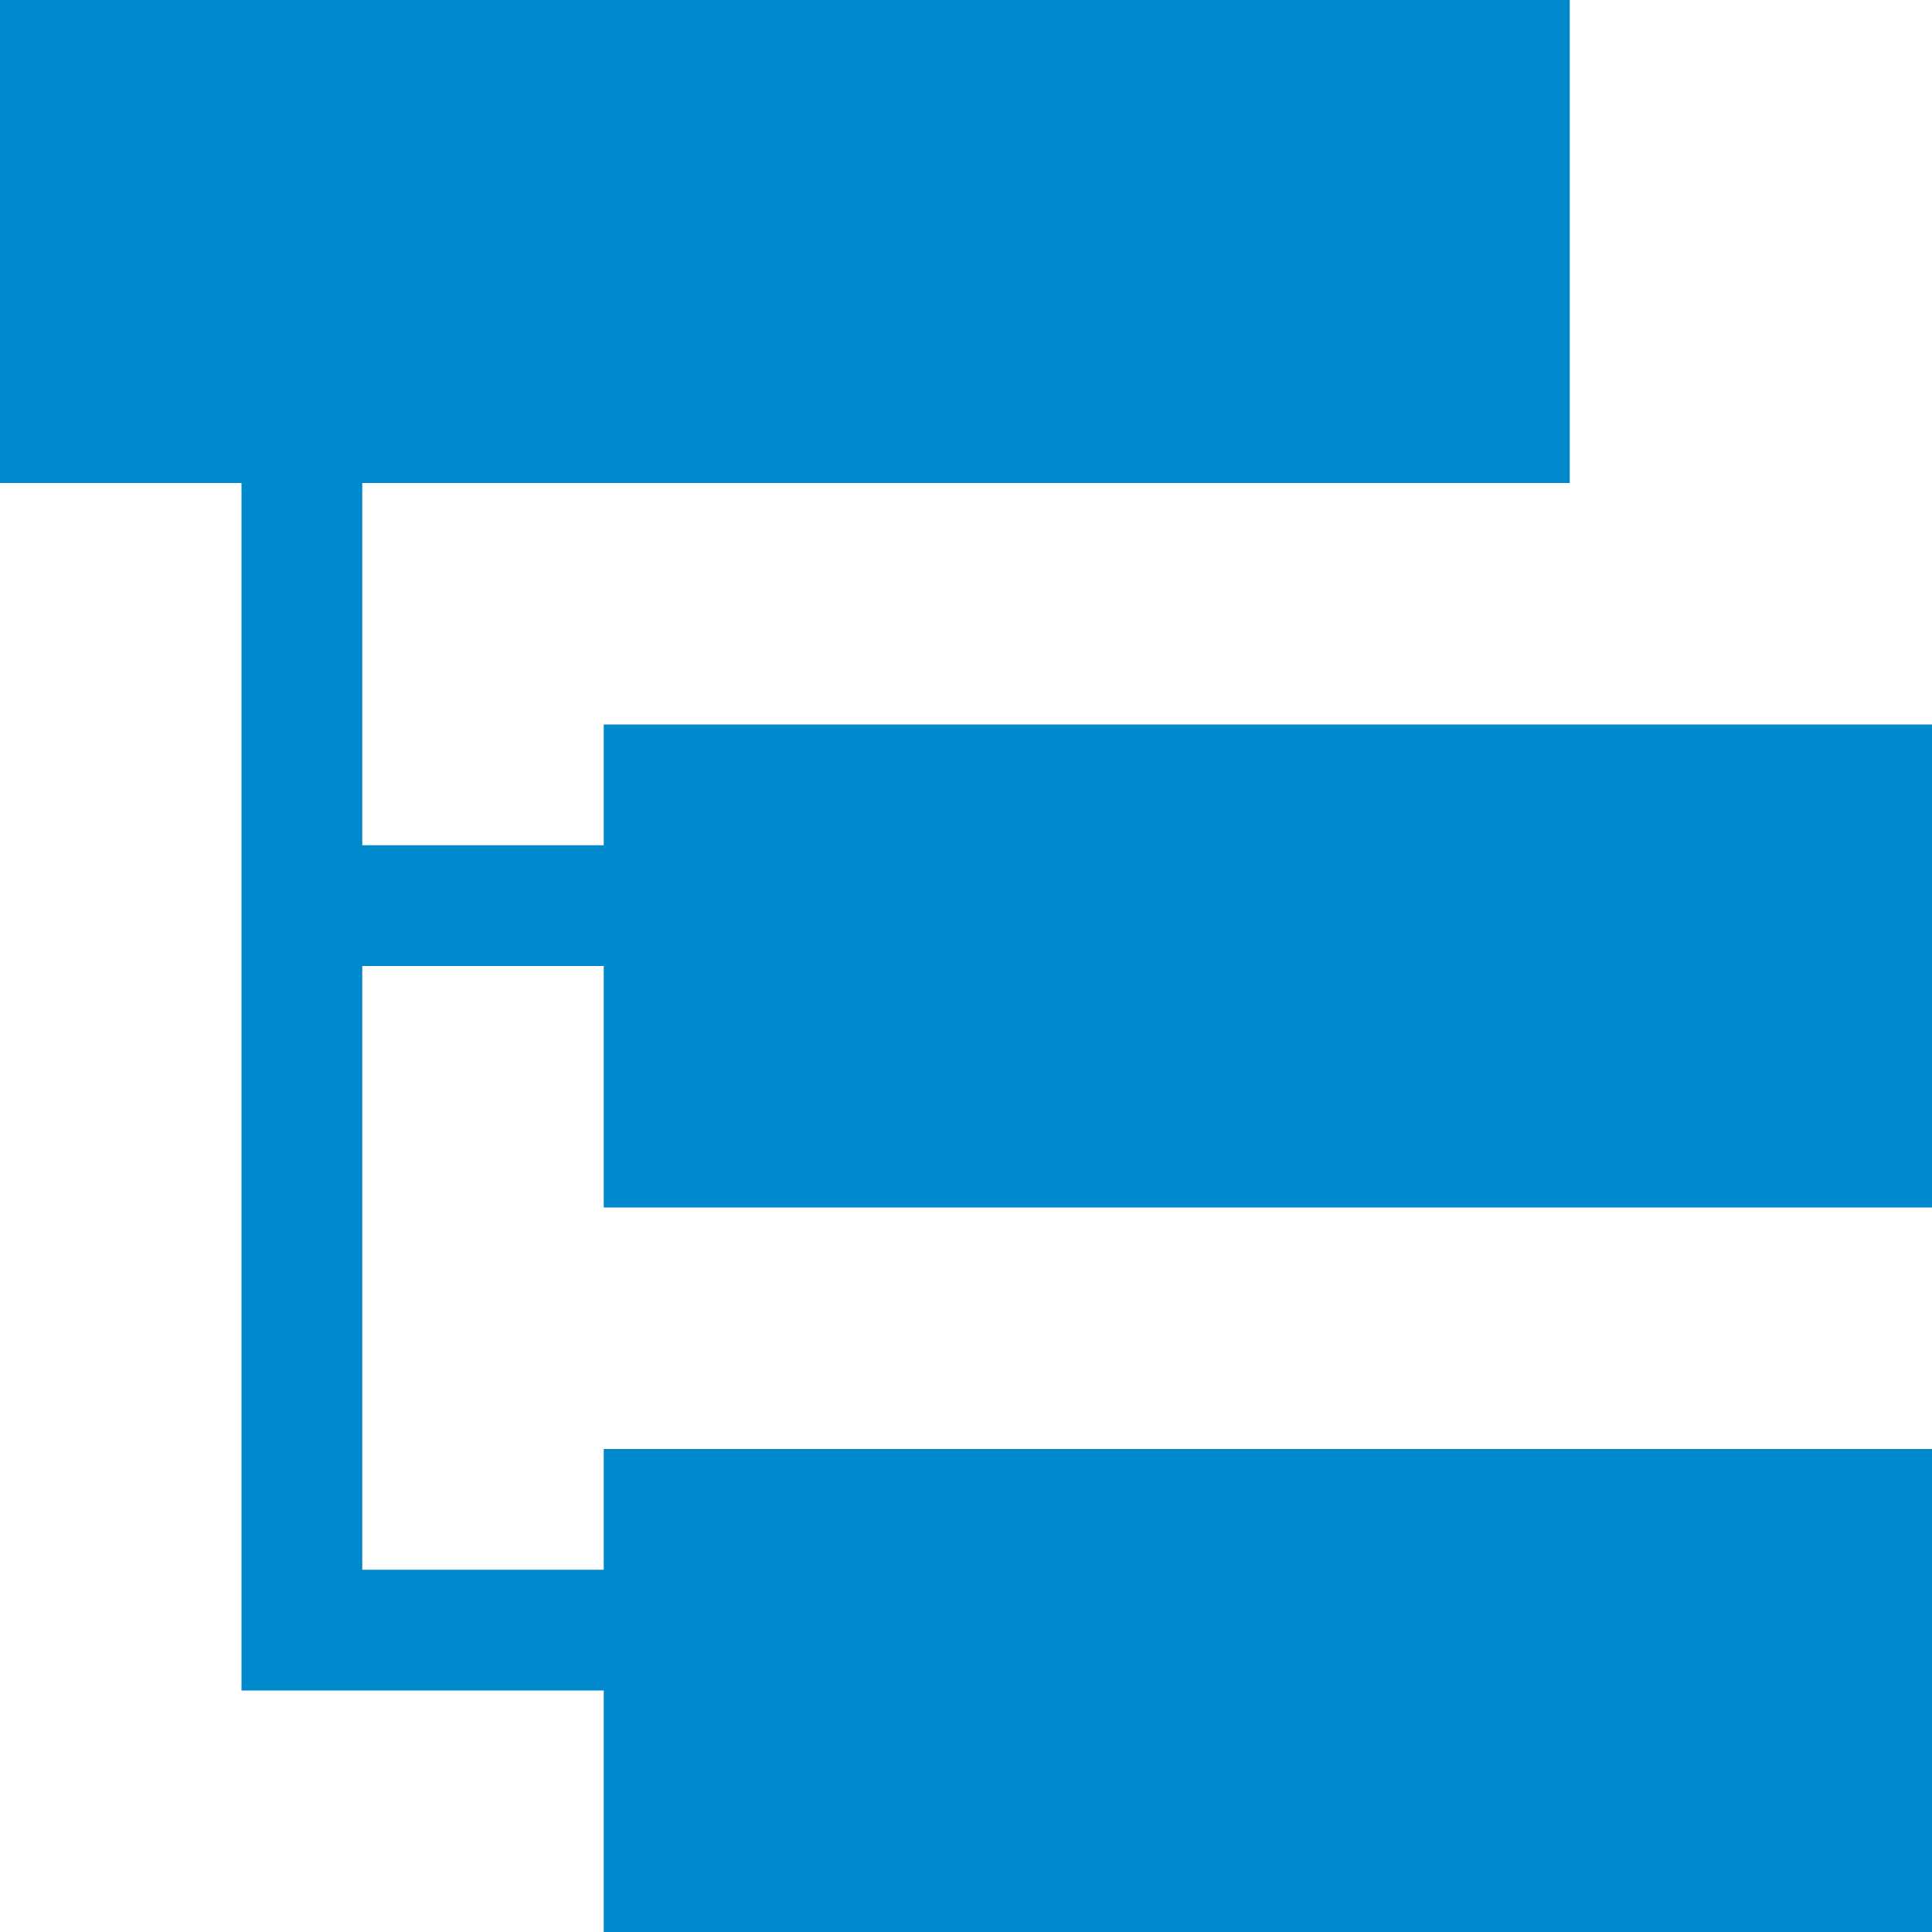
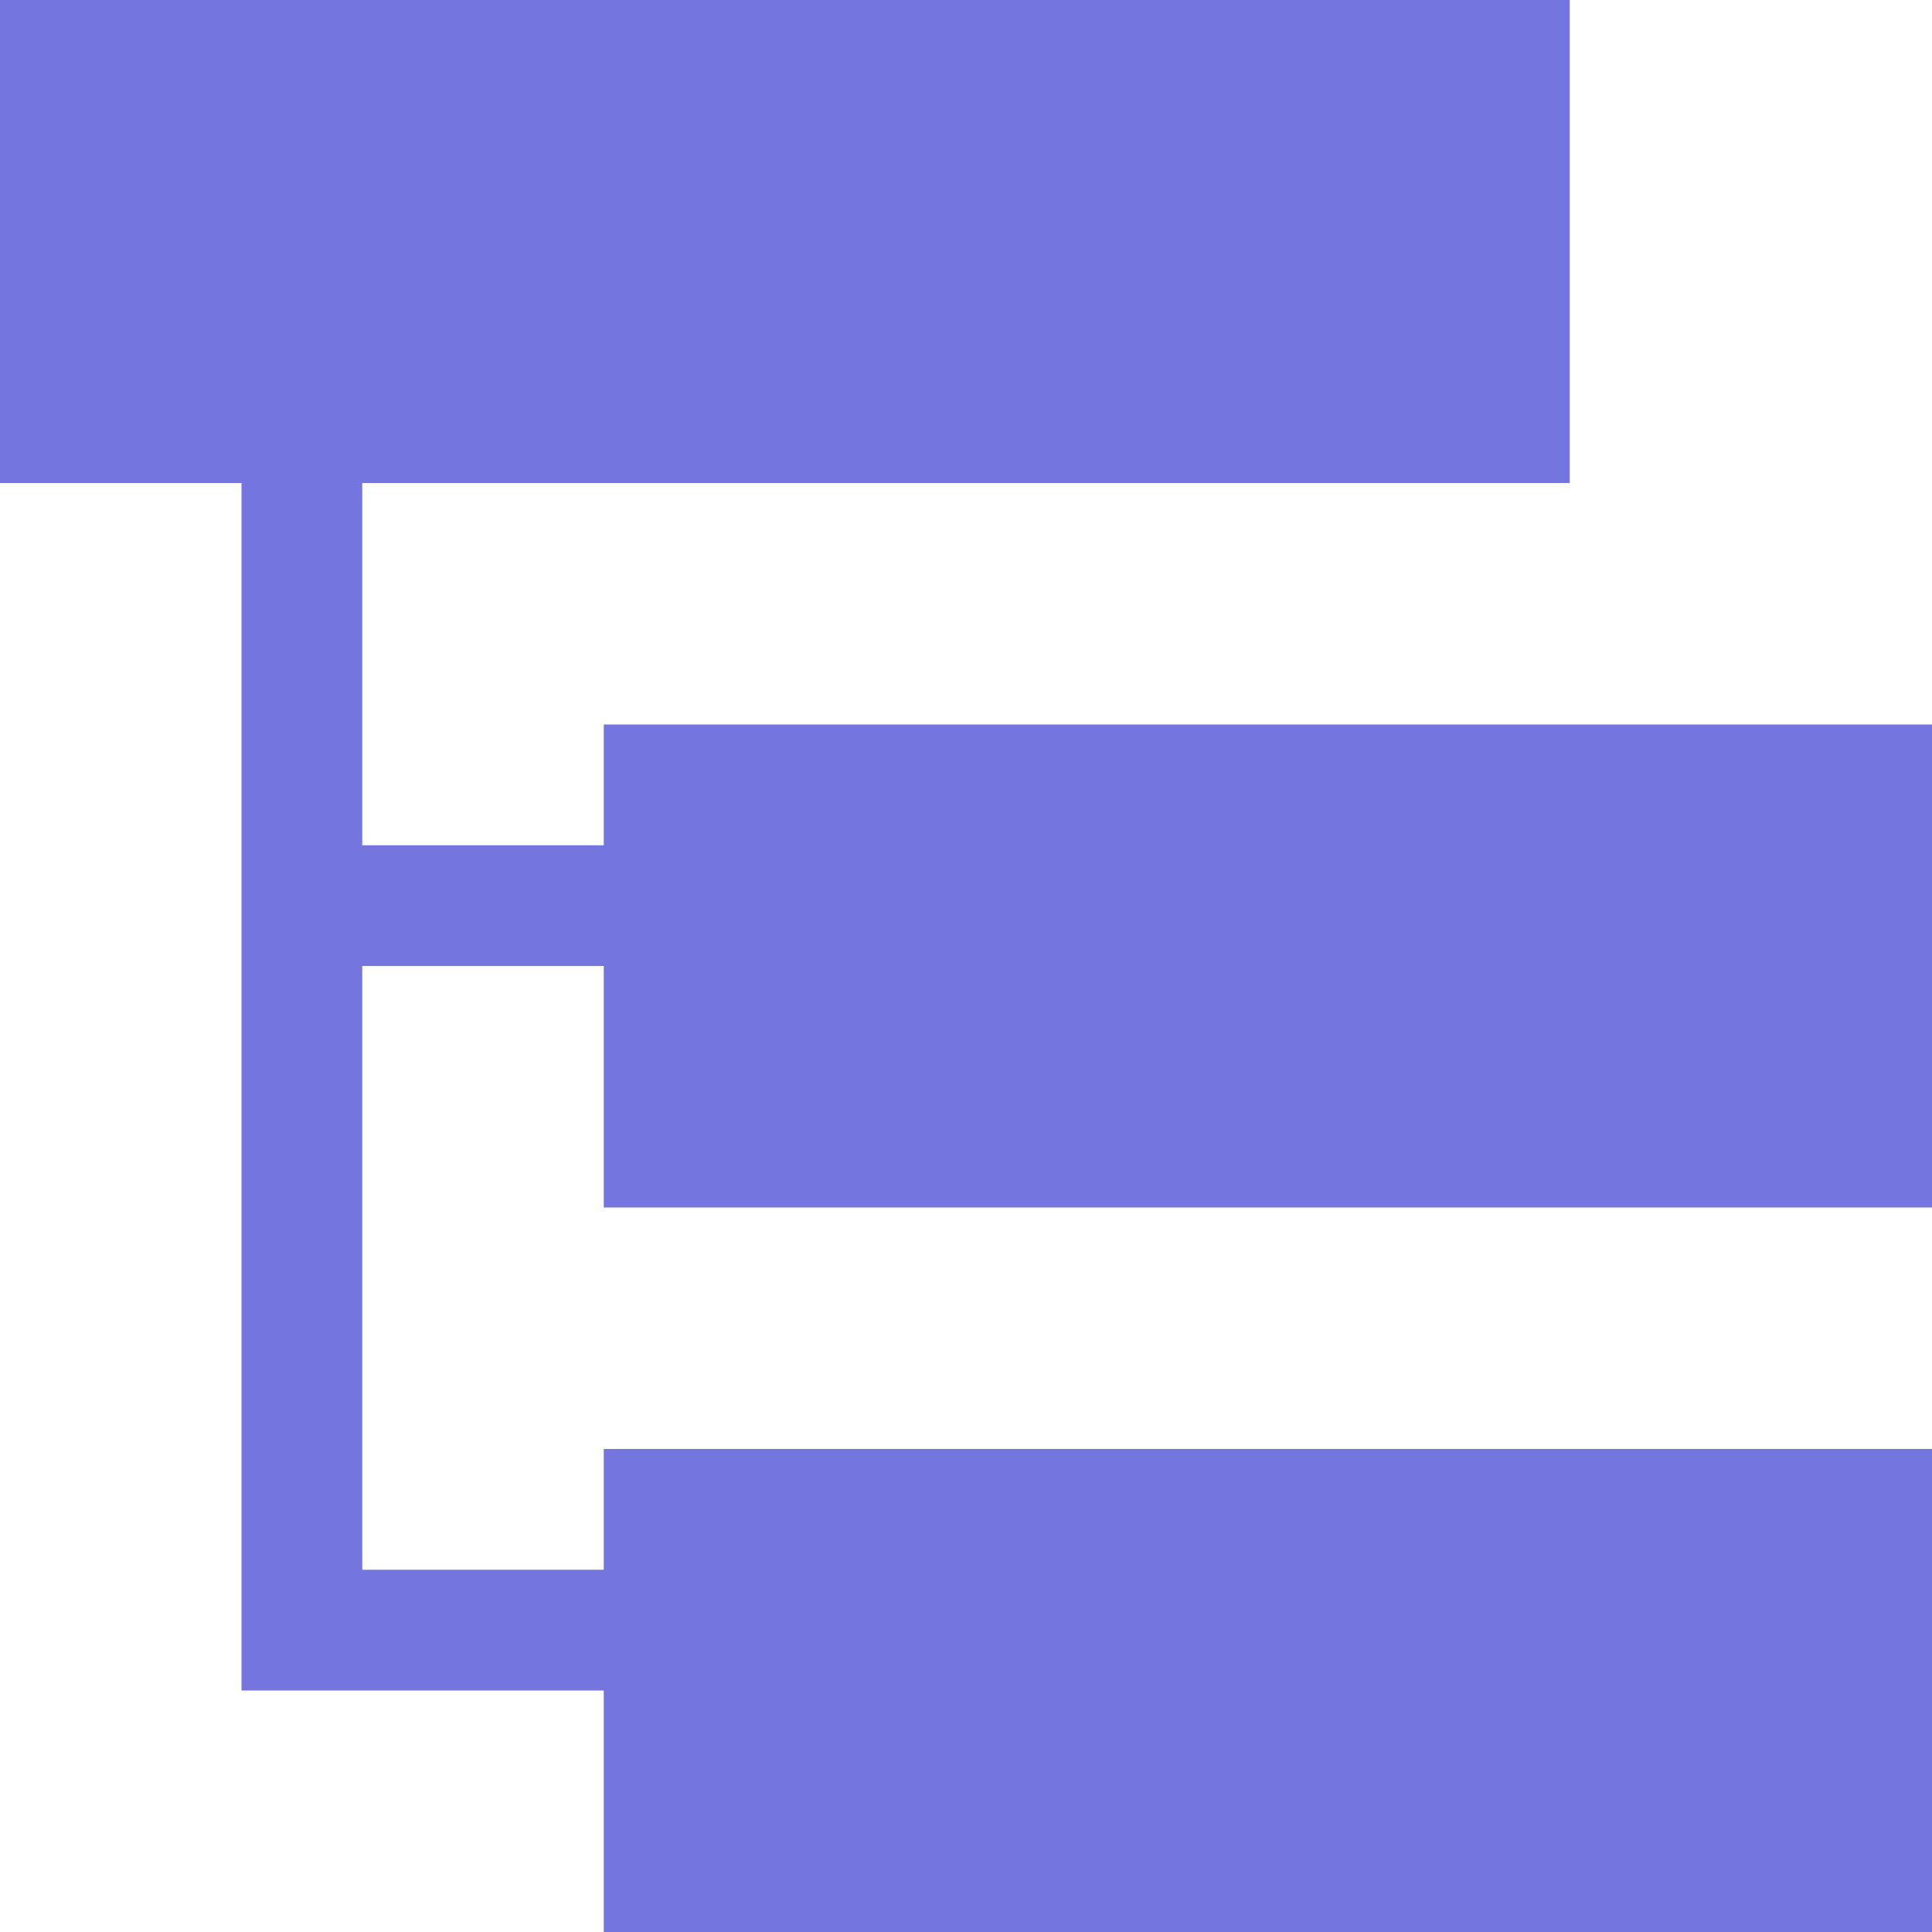
<svg xmlns="http://www.w3.org/2000/svg" version="1.1" x="0px" y="0px" width="16px" height="16px" viewBox="0 0 16 16" style="overflow:visible;enable-background:new 0 0 16 16;" xml:space="preserve" preserveAspectRatio="xMinYMid meet">
  <defs>
</defs>
-   <polygon style="fill:#0088cc;" points="16,10 16,6 5,6 5,7 3,7 3,4 13,4 13,0 0,0 0,4 2,4 2,7 2,8 2,13 2,14 3,14 5,14 5,16 16,16   16,12 5,12 5,13 3,13 3,8 5,8 5,10 " />
+   <polygon style="fill:#7575E0;" points="16,10 16,6 5,6 5,7 3,7 3,4 13,4 13,0 0,0 0,4 2,4 2,7 2,8 2,13 2,14 3,14 5,14 5,16 16,16   16,12 5,12 5,13 3,13 3,8 5,8 5,10 " />
</svg>
